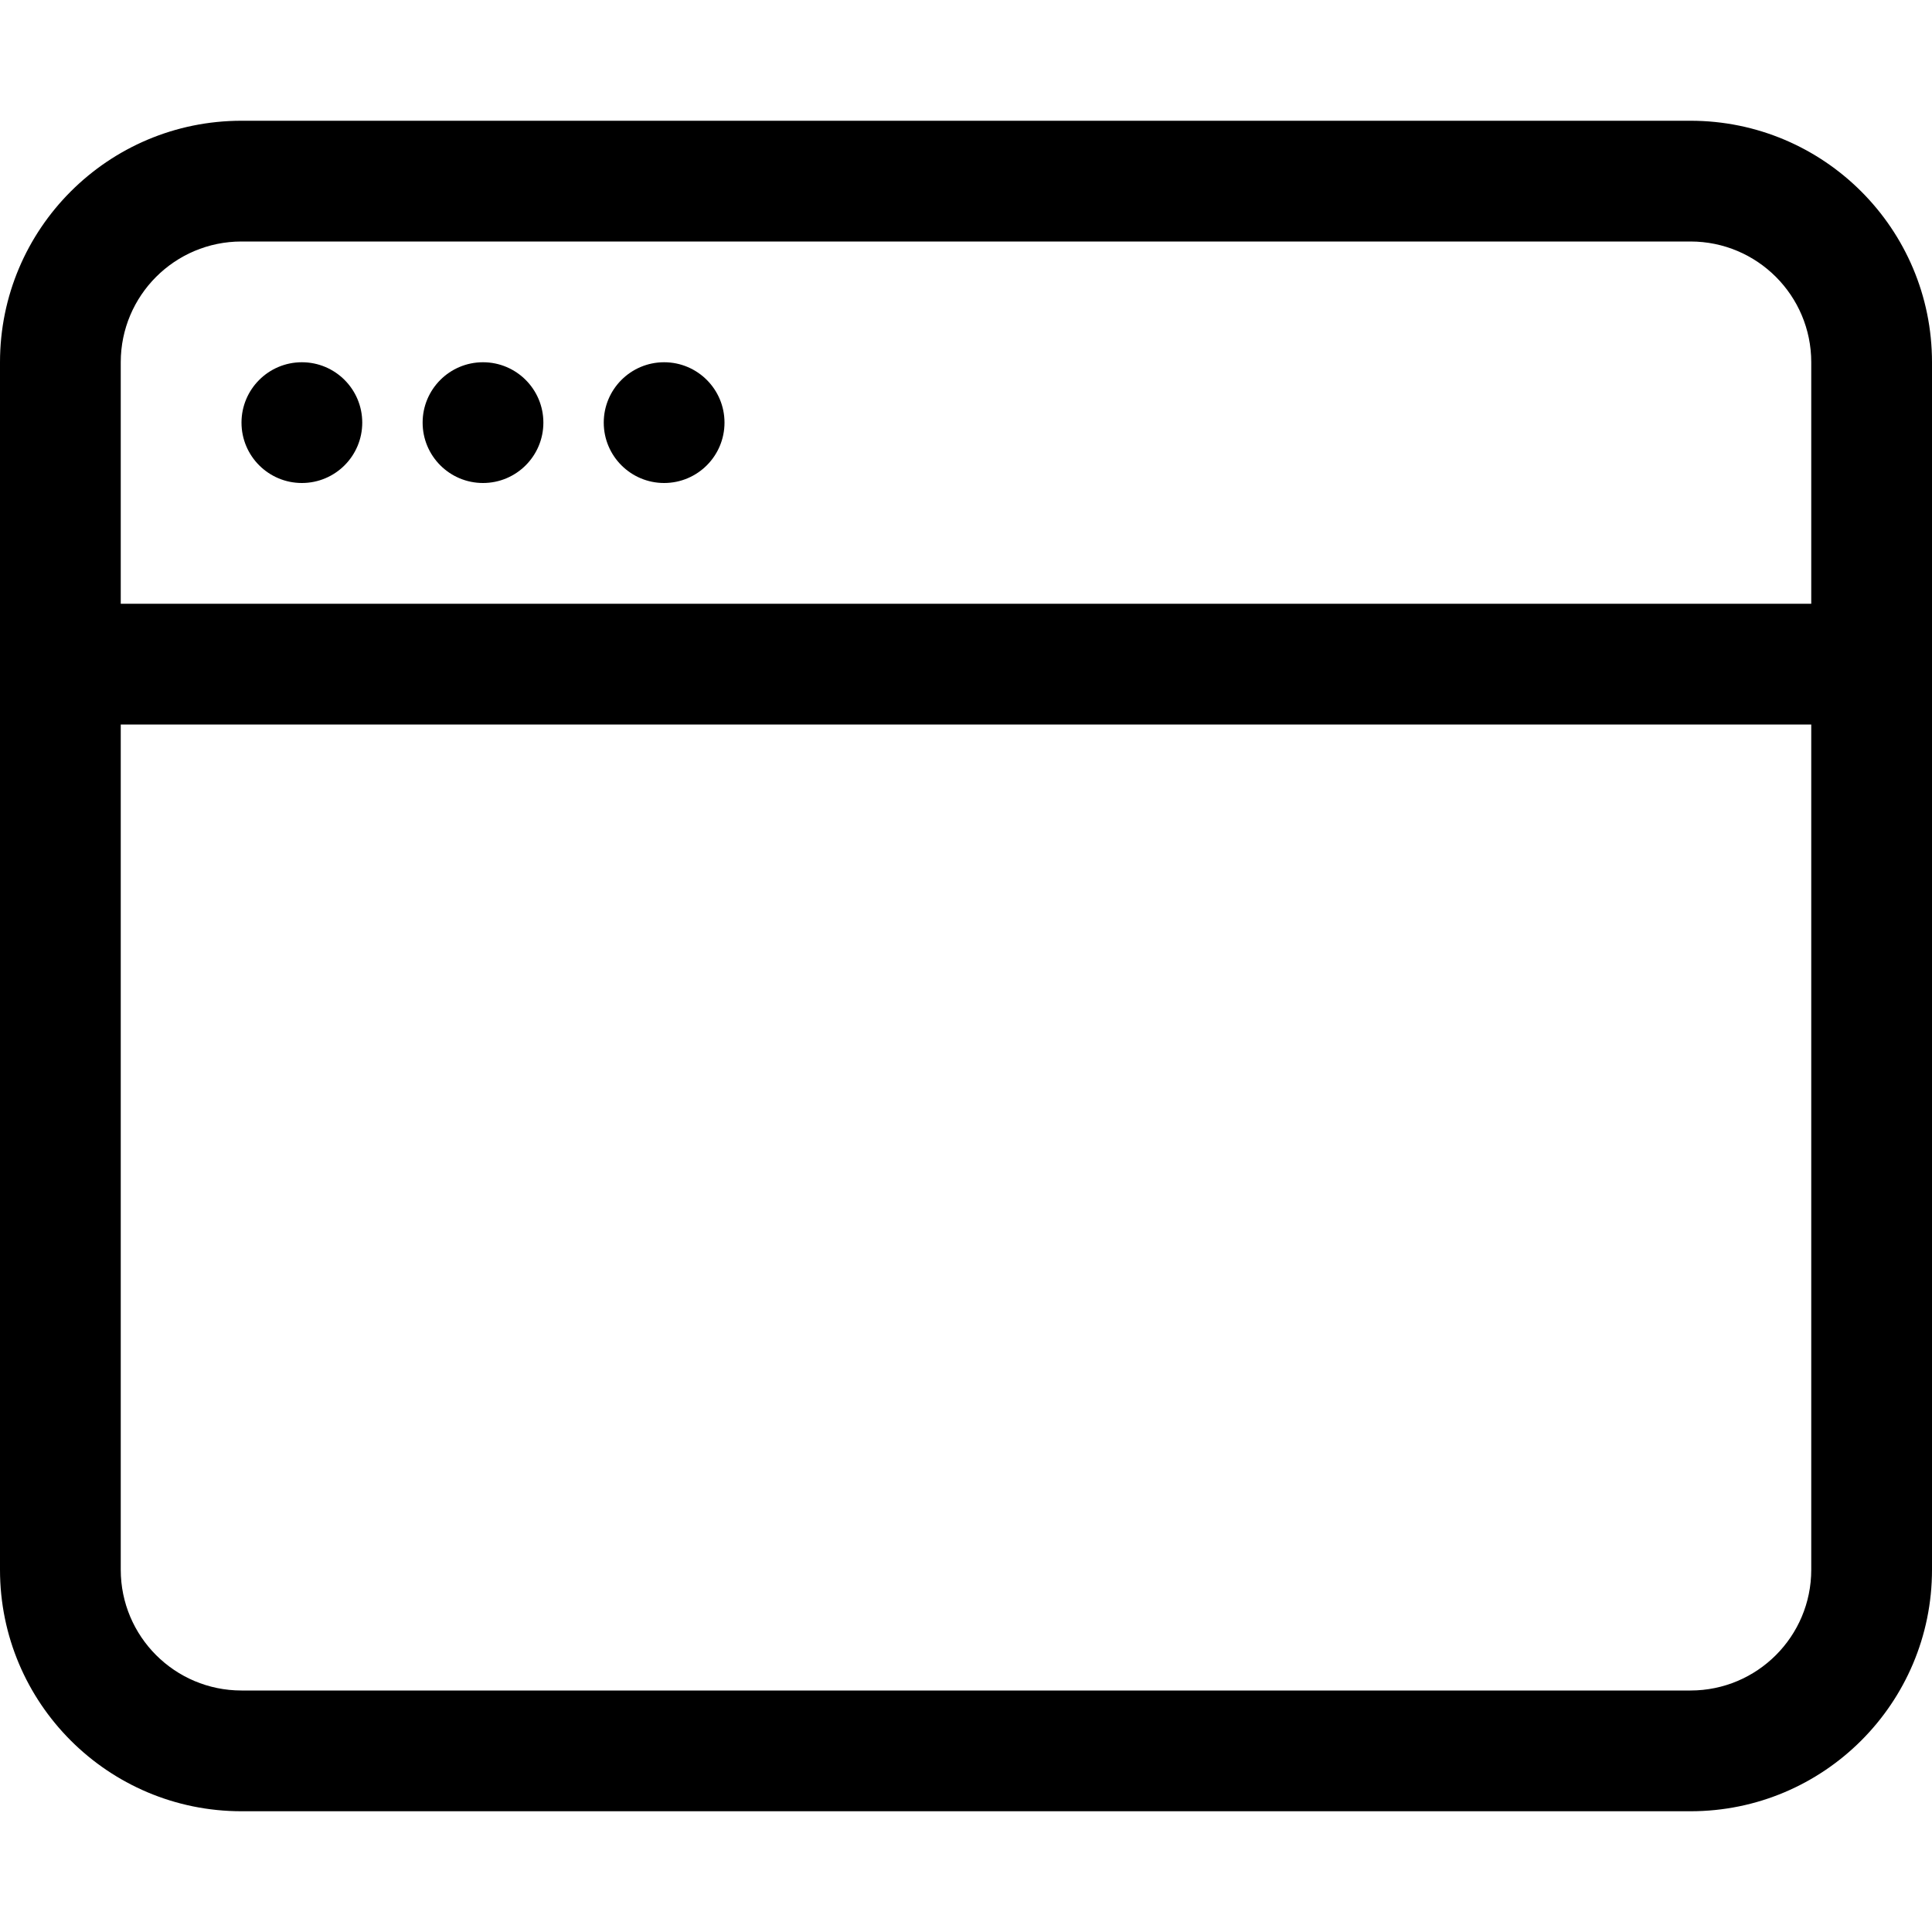
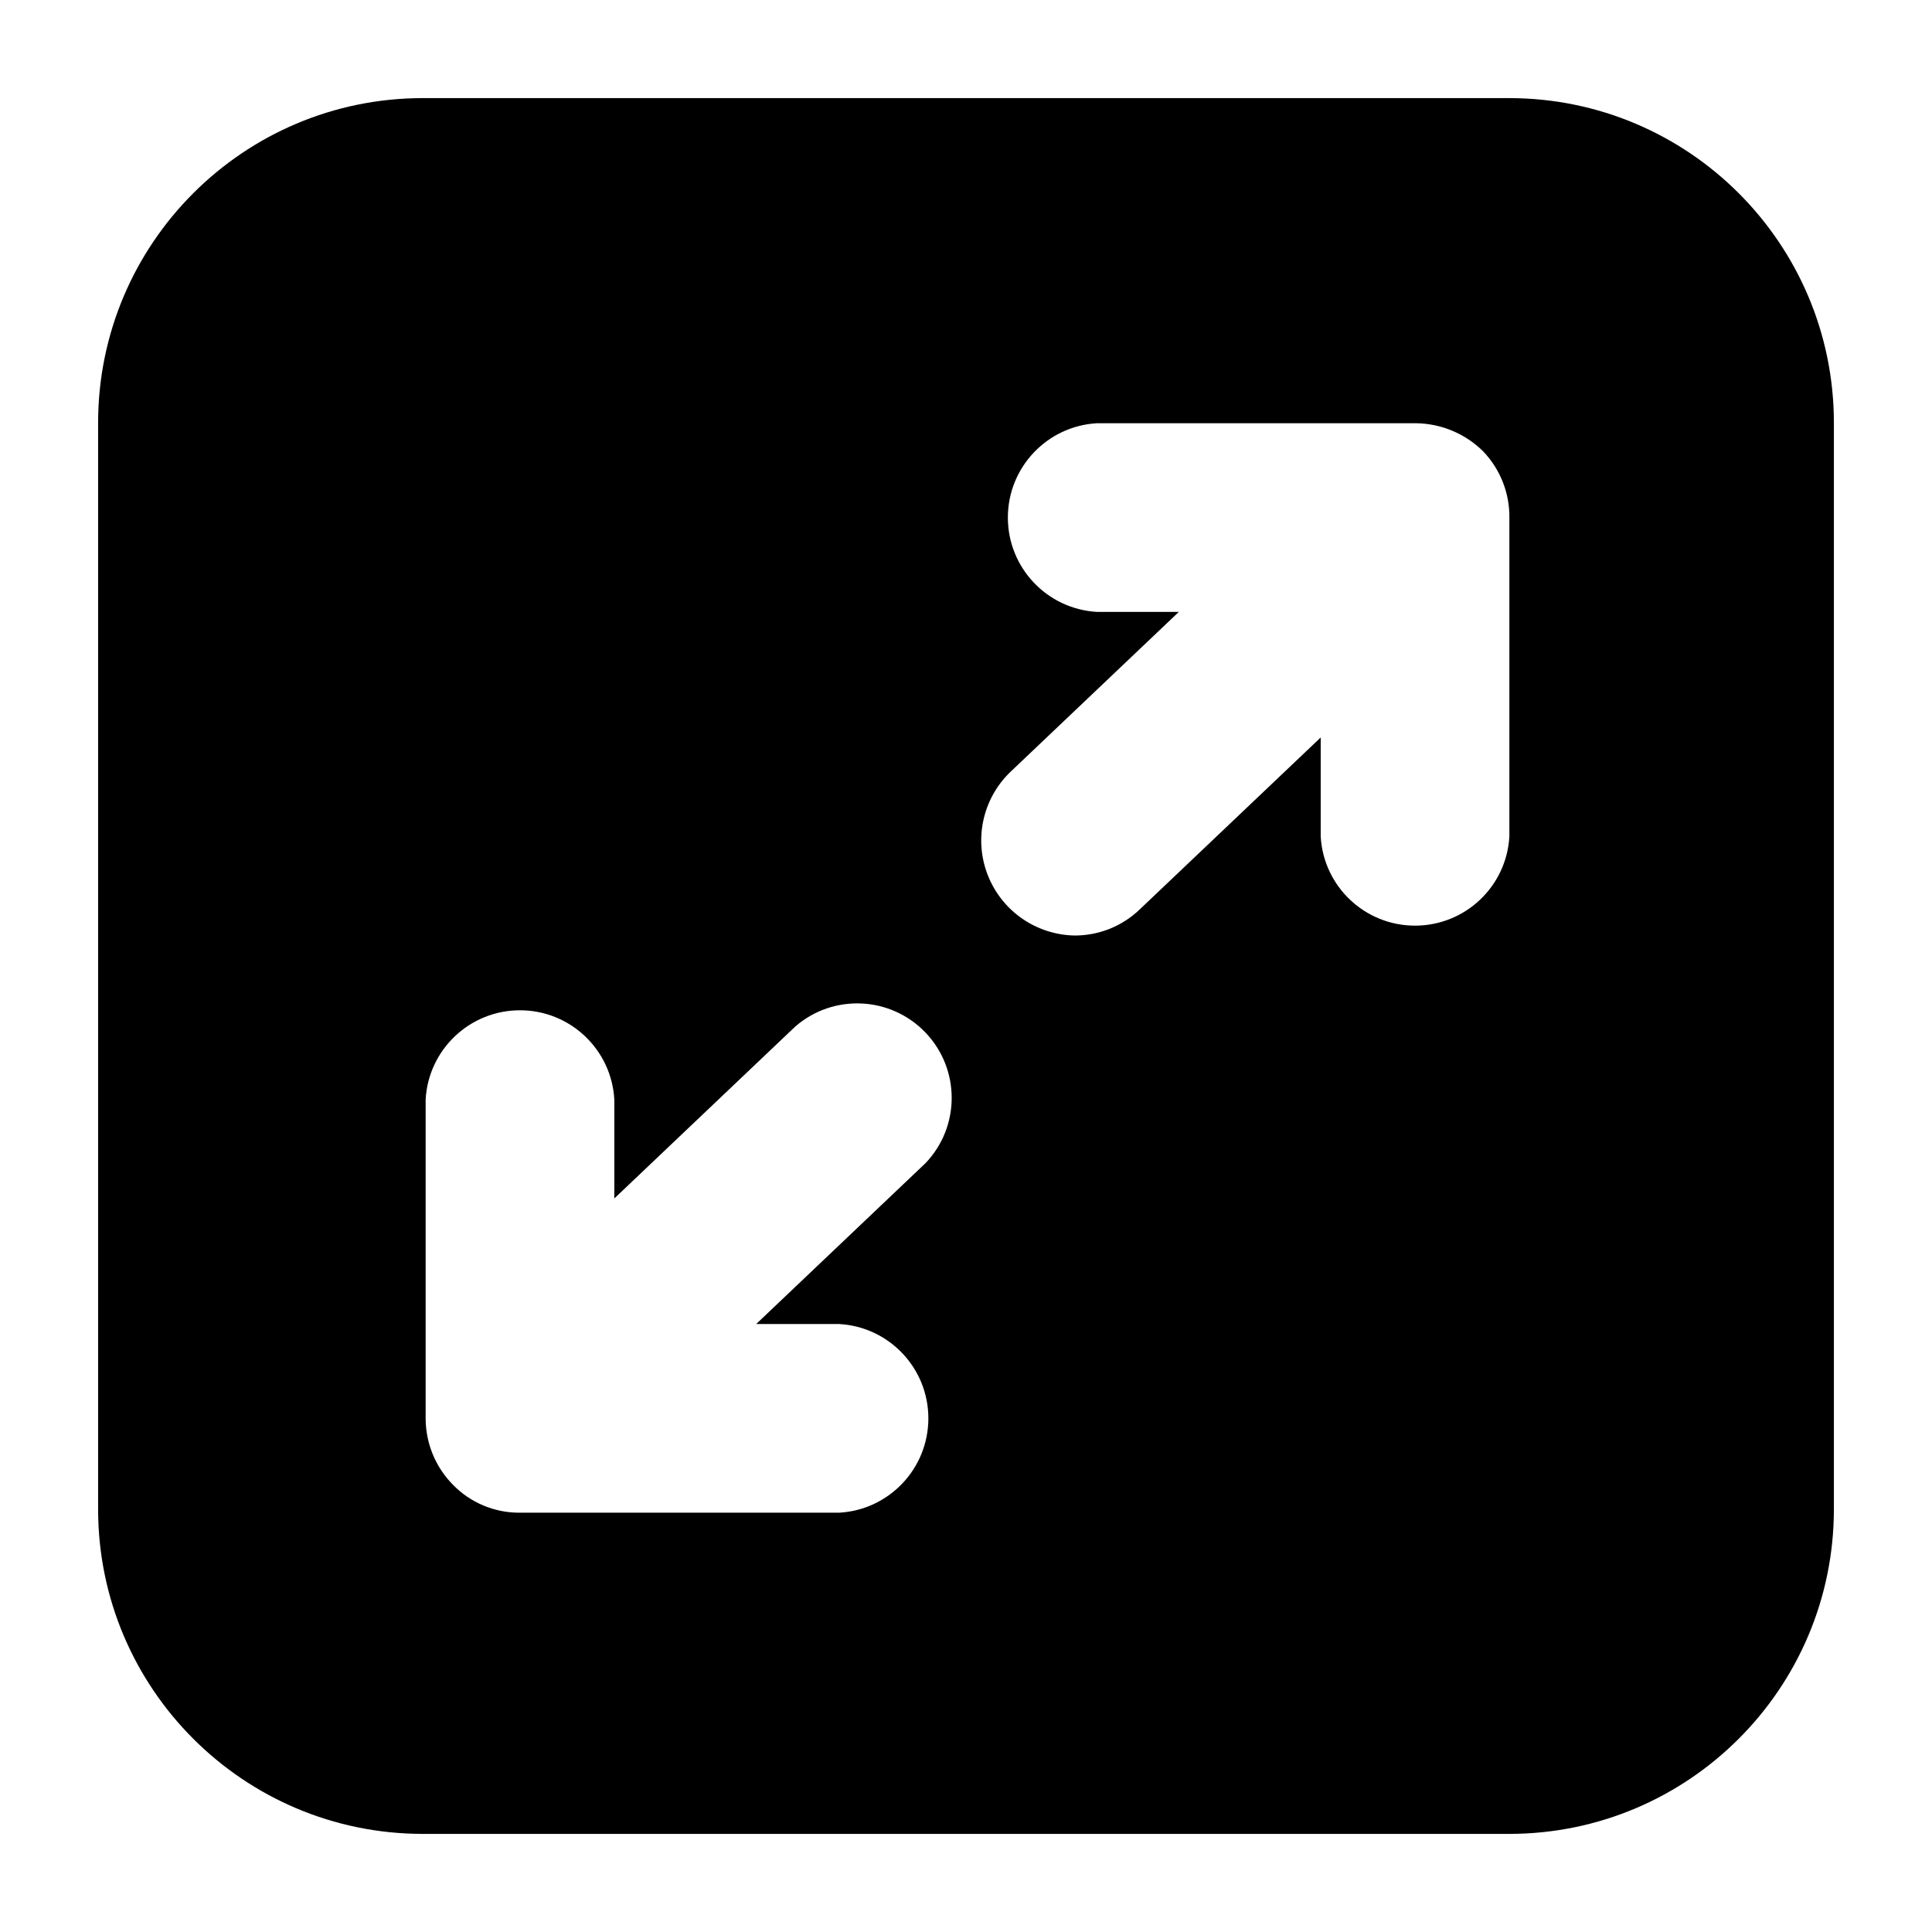
- <svg xmlns="http://www.w3.org/2000/svg" width="16" height="16" fill="currentColor" class="bi bi-window" viewBox="0 0 16 16">
-   <path d="M2.5 4a.5.5 0 1 0 0-1 .5.5 0 0 0 0 1m2-.5a.5.5 0 1 1-1 0 .5.5 0 0 1 1 0m1 .5a.5.5 0 1 0 0-1 .5.5 0 0 0 0 1" />
-   <path d="M2 1a2 2 0 0 0-2 2v10a2 2 0 0 0 2 2h12a2 2 0 0 0 2-2V3a2 2 0 0 0-2-2zm13 2v2H1V3a1 1 0 0 1 1-1h12a1 1 0 0 1 1 1M2 14a1 1 0 0 1-1-1V6h14v7a1 1 0 0 1-1 1z" />
+ <svg xmlns="http://www.w3.org/2000/svg" height="512" viewBox="0 0 64 64" width="512">
+   <g id="Layer_69" data-name="Layer 69">
+     <path d="m50 3.25h-36a10.76 10.76 0 0 0 -10.75 10.75v36a10.76 10.76 0 0 0 10.75 10.75h36a10.76 10.76 0 0 0 10.75-10.75v-36a10.76 10.76 0 0 0 -10.75-10.75zm-22.2 40.61a3.13 3.13 0 0 1 0 6.25h-10.6a3.06 3.06 0 0 1 -2.2-.93 3.13 3.13 0 0 1 -.9-2.18v-10.58a3.13 3.13 0 0 1 6.25 0v3.28l6-5.7a3.13 3.13 0 0 1 4.31 4.53l-5.61 5.33zm22.2-16.15a3.13 3.13 0 0 1 -6.25 0v-3.28l-6 5.7a3.1 3.1 0 0 1 -2.15.86 3.15 3.15 0 0 1 -2.16-5.39l5.61-5.33h-2.71a3.13 3.13 0 0 1 0-6.25h10.58a3.22 3.22 0 0 1 2.21.93 3.13 3.13 0 0 1 .87 2.23z" />
+   </g>
</svg>
